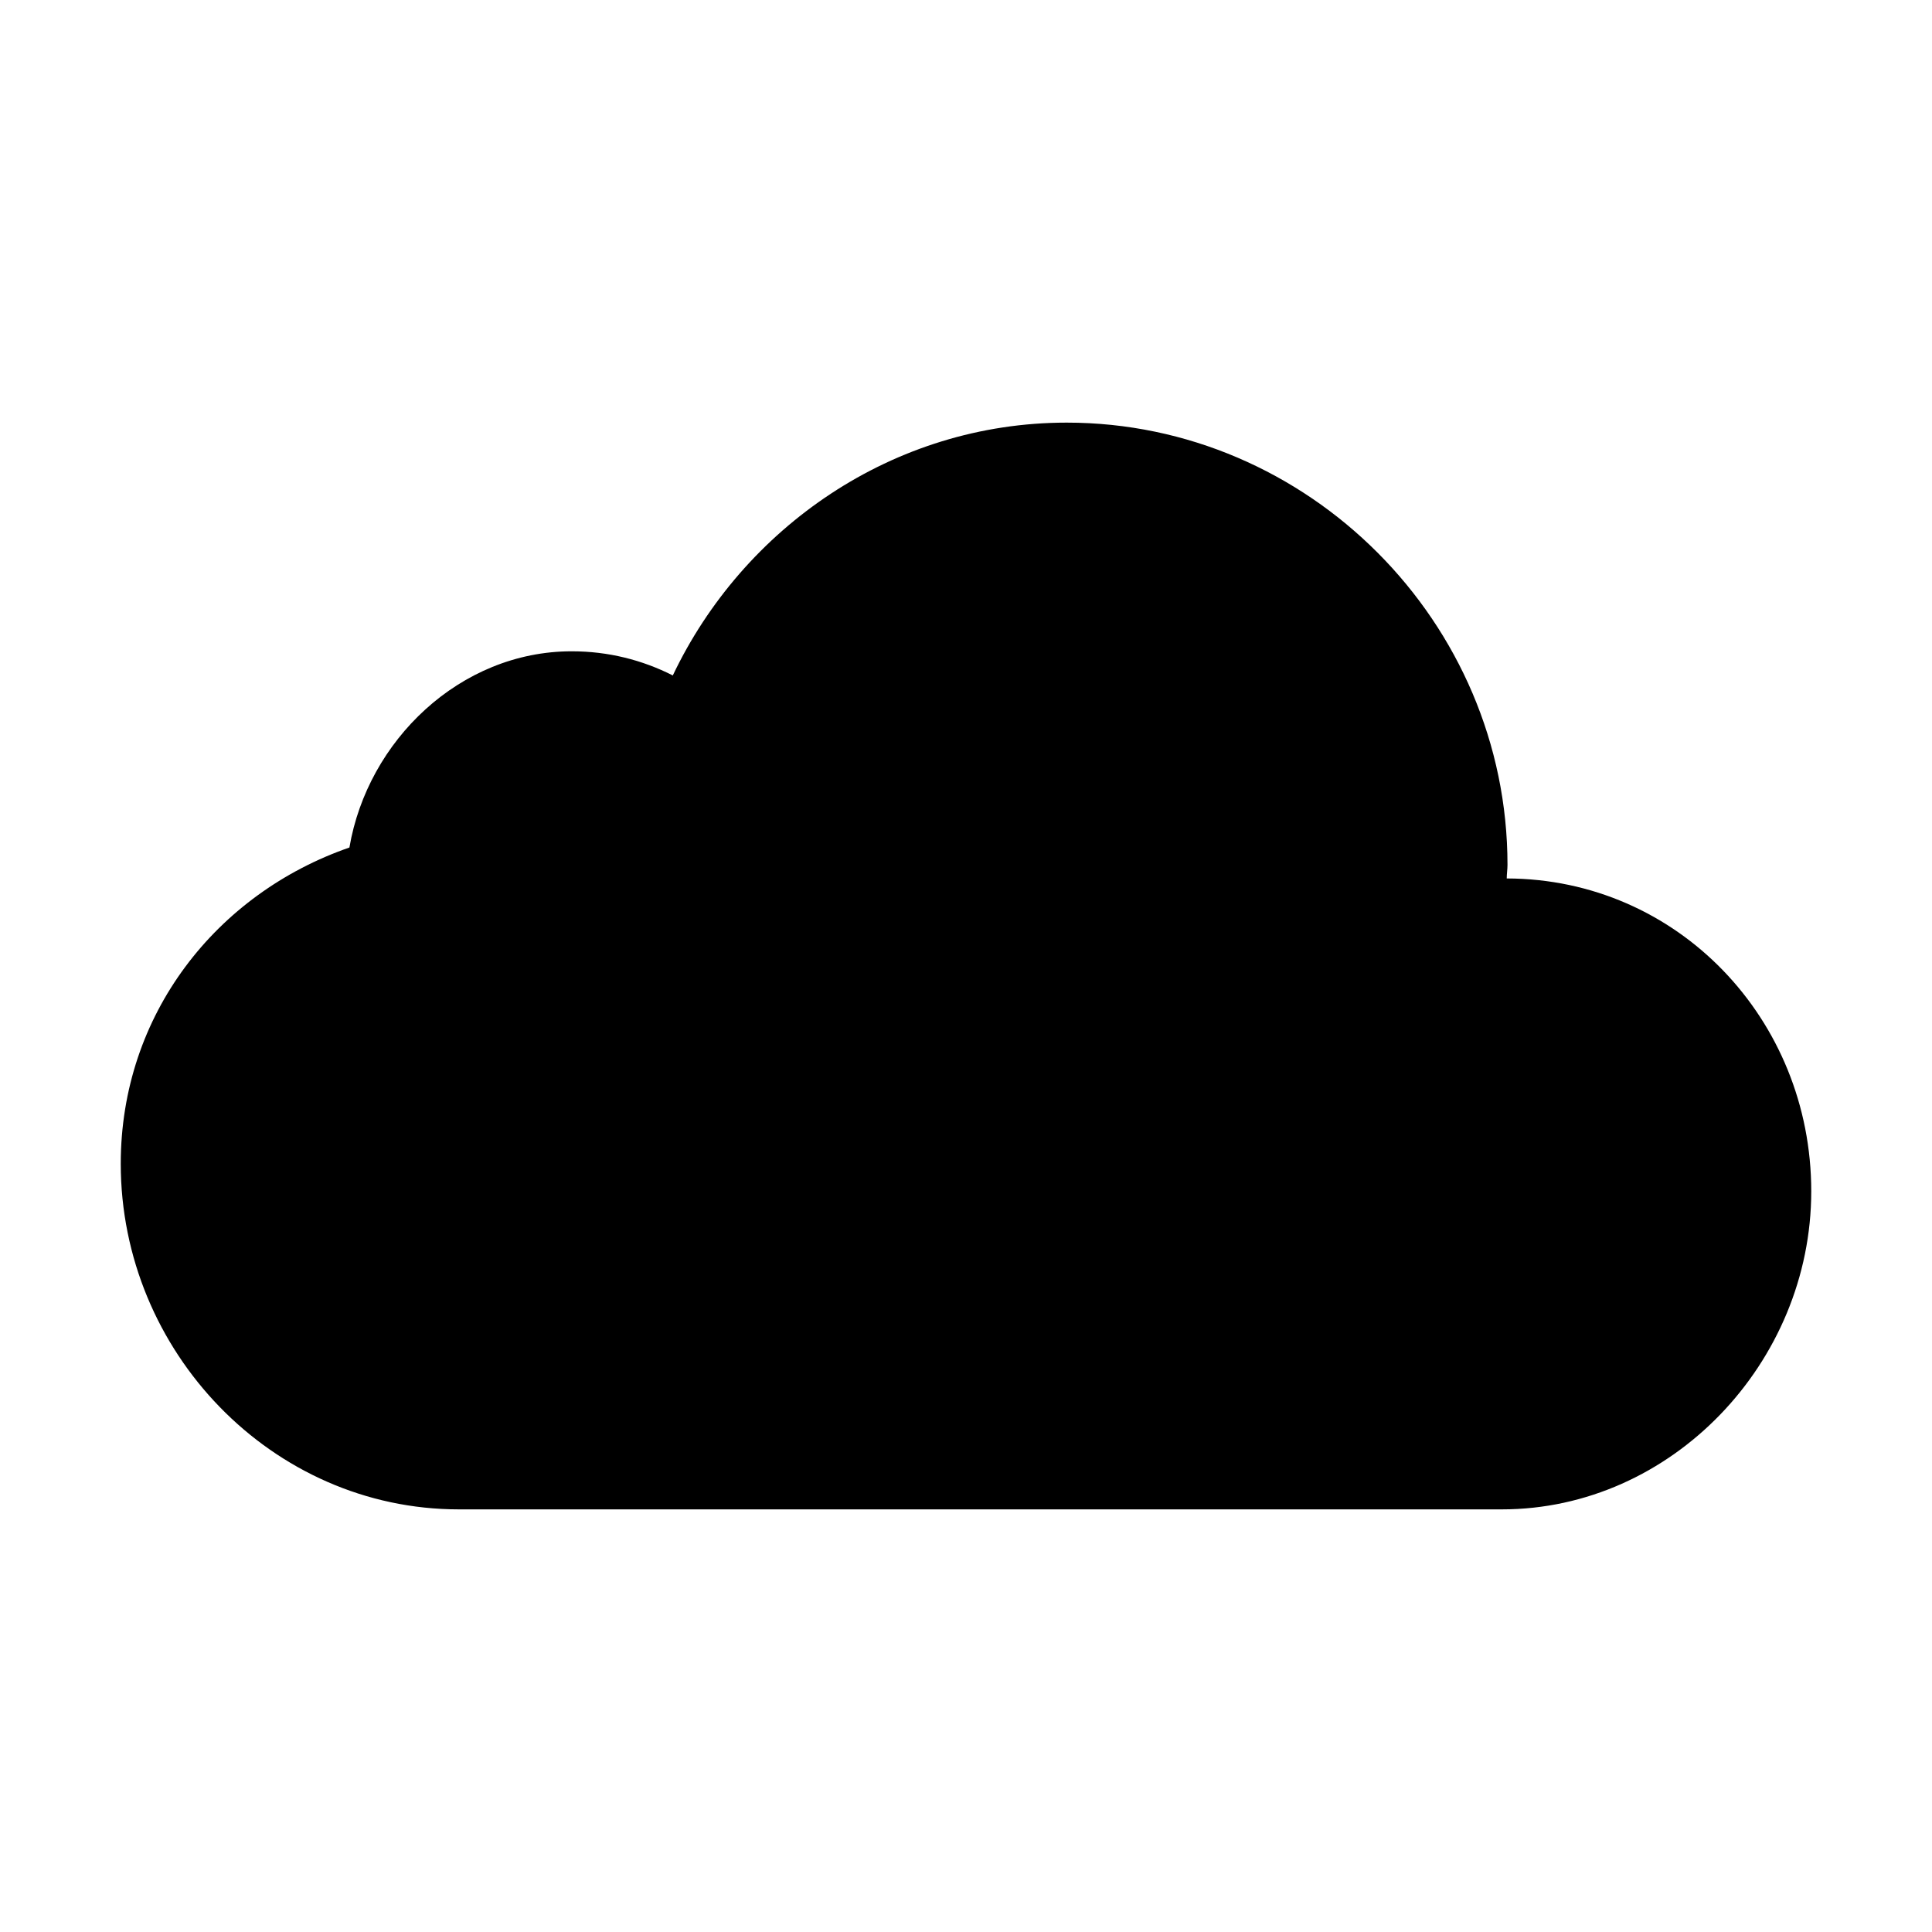
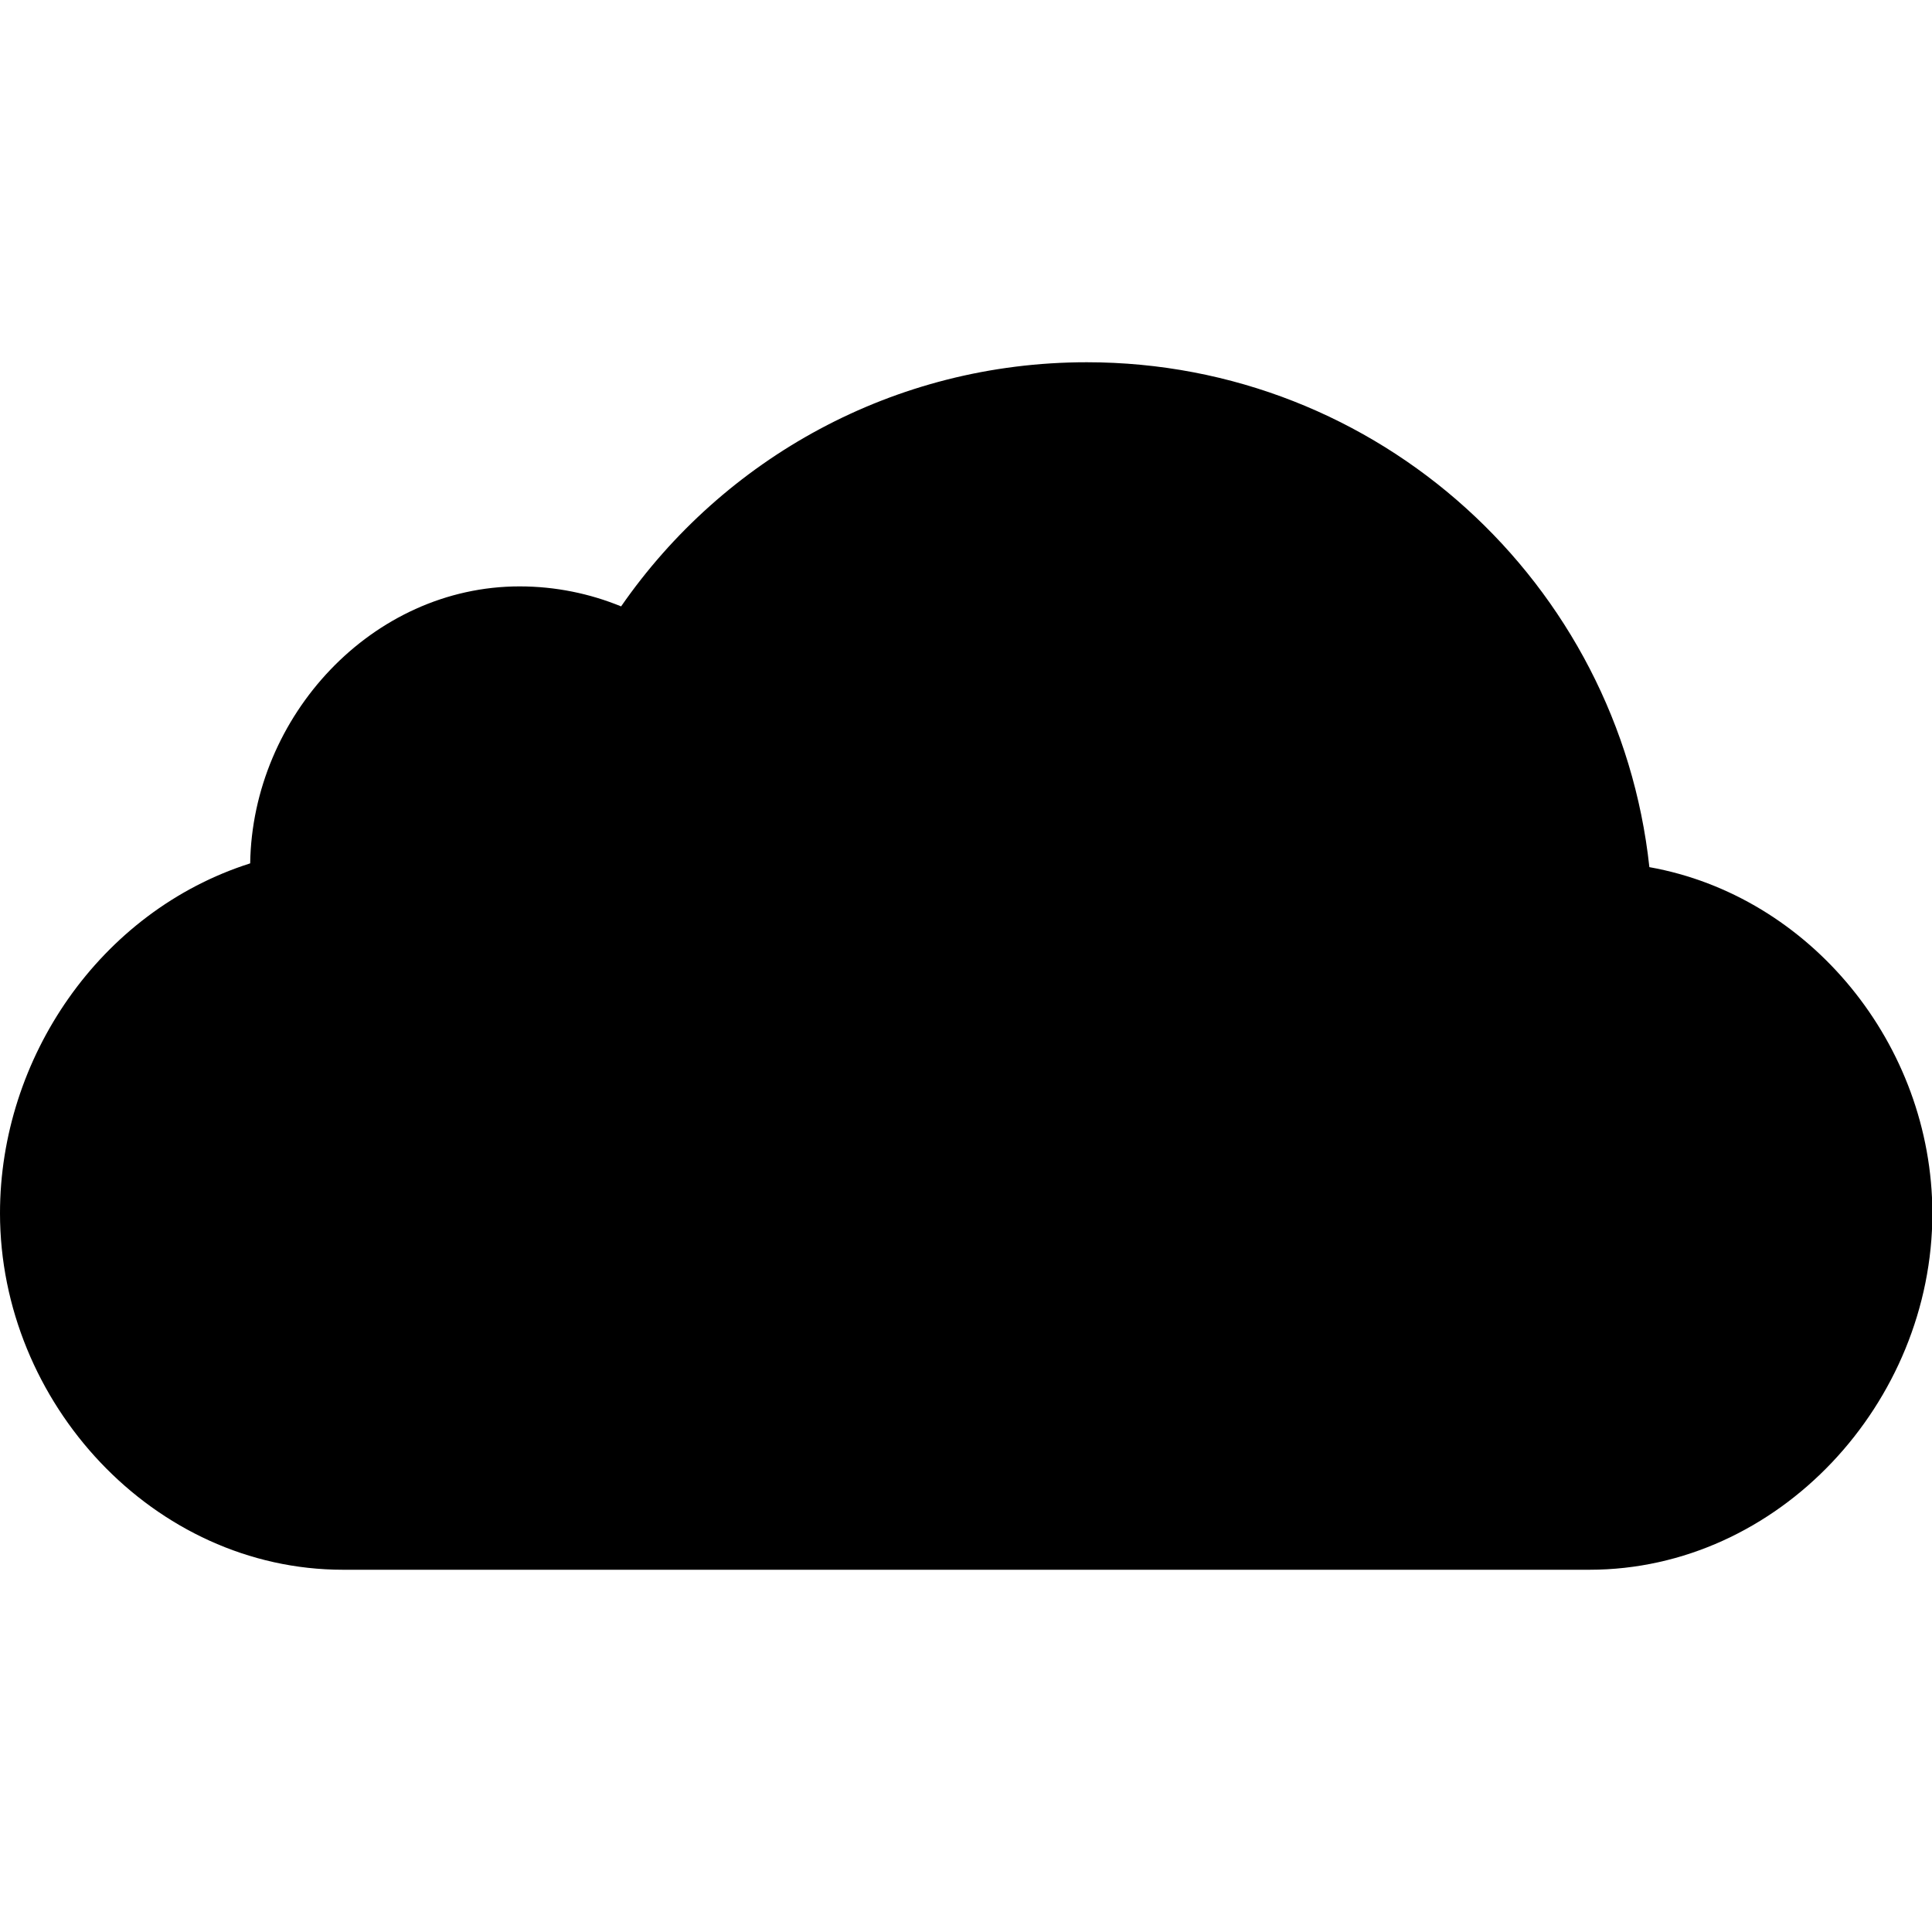
- <svg xmlns="http://www.w3.org/2000/svg" version="1.1" id="Layer_1" x="0px" y="0px" width="512px" height="512px" viewBox="0 0 512 512" style="enable-background:new 0 0 512 512;" xml:space="preserve">
-   <path d="M399.3,232.8c0-1.2,0.2-2.4,0.2-3.6c0-64.3-52.8-117.2-116.8-117.2c-46.1,0-85.8,27.9-104.4,67c-8.1-4.1-17.1-6.4-26.8-6.4  c-29.6,0-54.1,23.7-58.9,52C57.4,236.8,32,268.8,32,308.4c0,49.8,40.1,91.6,89.6,91.6H398c45,0,82-38.9,82-84.3  C480,270.1,444.6,232.9,399.3,232.8z" />
+ <svg xmlns="http://www.w3.org/2000/svg" version="1.1" id="Layer_1" x="0px" y="0px" viewBox="0 0 512 512" style="enable-background:new 0 0 512 512;" xml:space="preserve">
+   <path d="M437.1,229.8C429,154.6,365.4,96,288,96c-51.2,0-96.3,25.6-123.4,64.7c-8.3-3.4-17.4-5.3-26.9-5.3  c-39.1,0-70.8,34.4-71.4,73.4C26.4,241.5,0,280.5,0,321.5C0,371.7,40.7,416,90.9,416h330.3c50.2,0,90.9-44.3,90.9-94.5  C512,276.8,479.7,237.4,437.1,229.8z" />
</svg>
